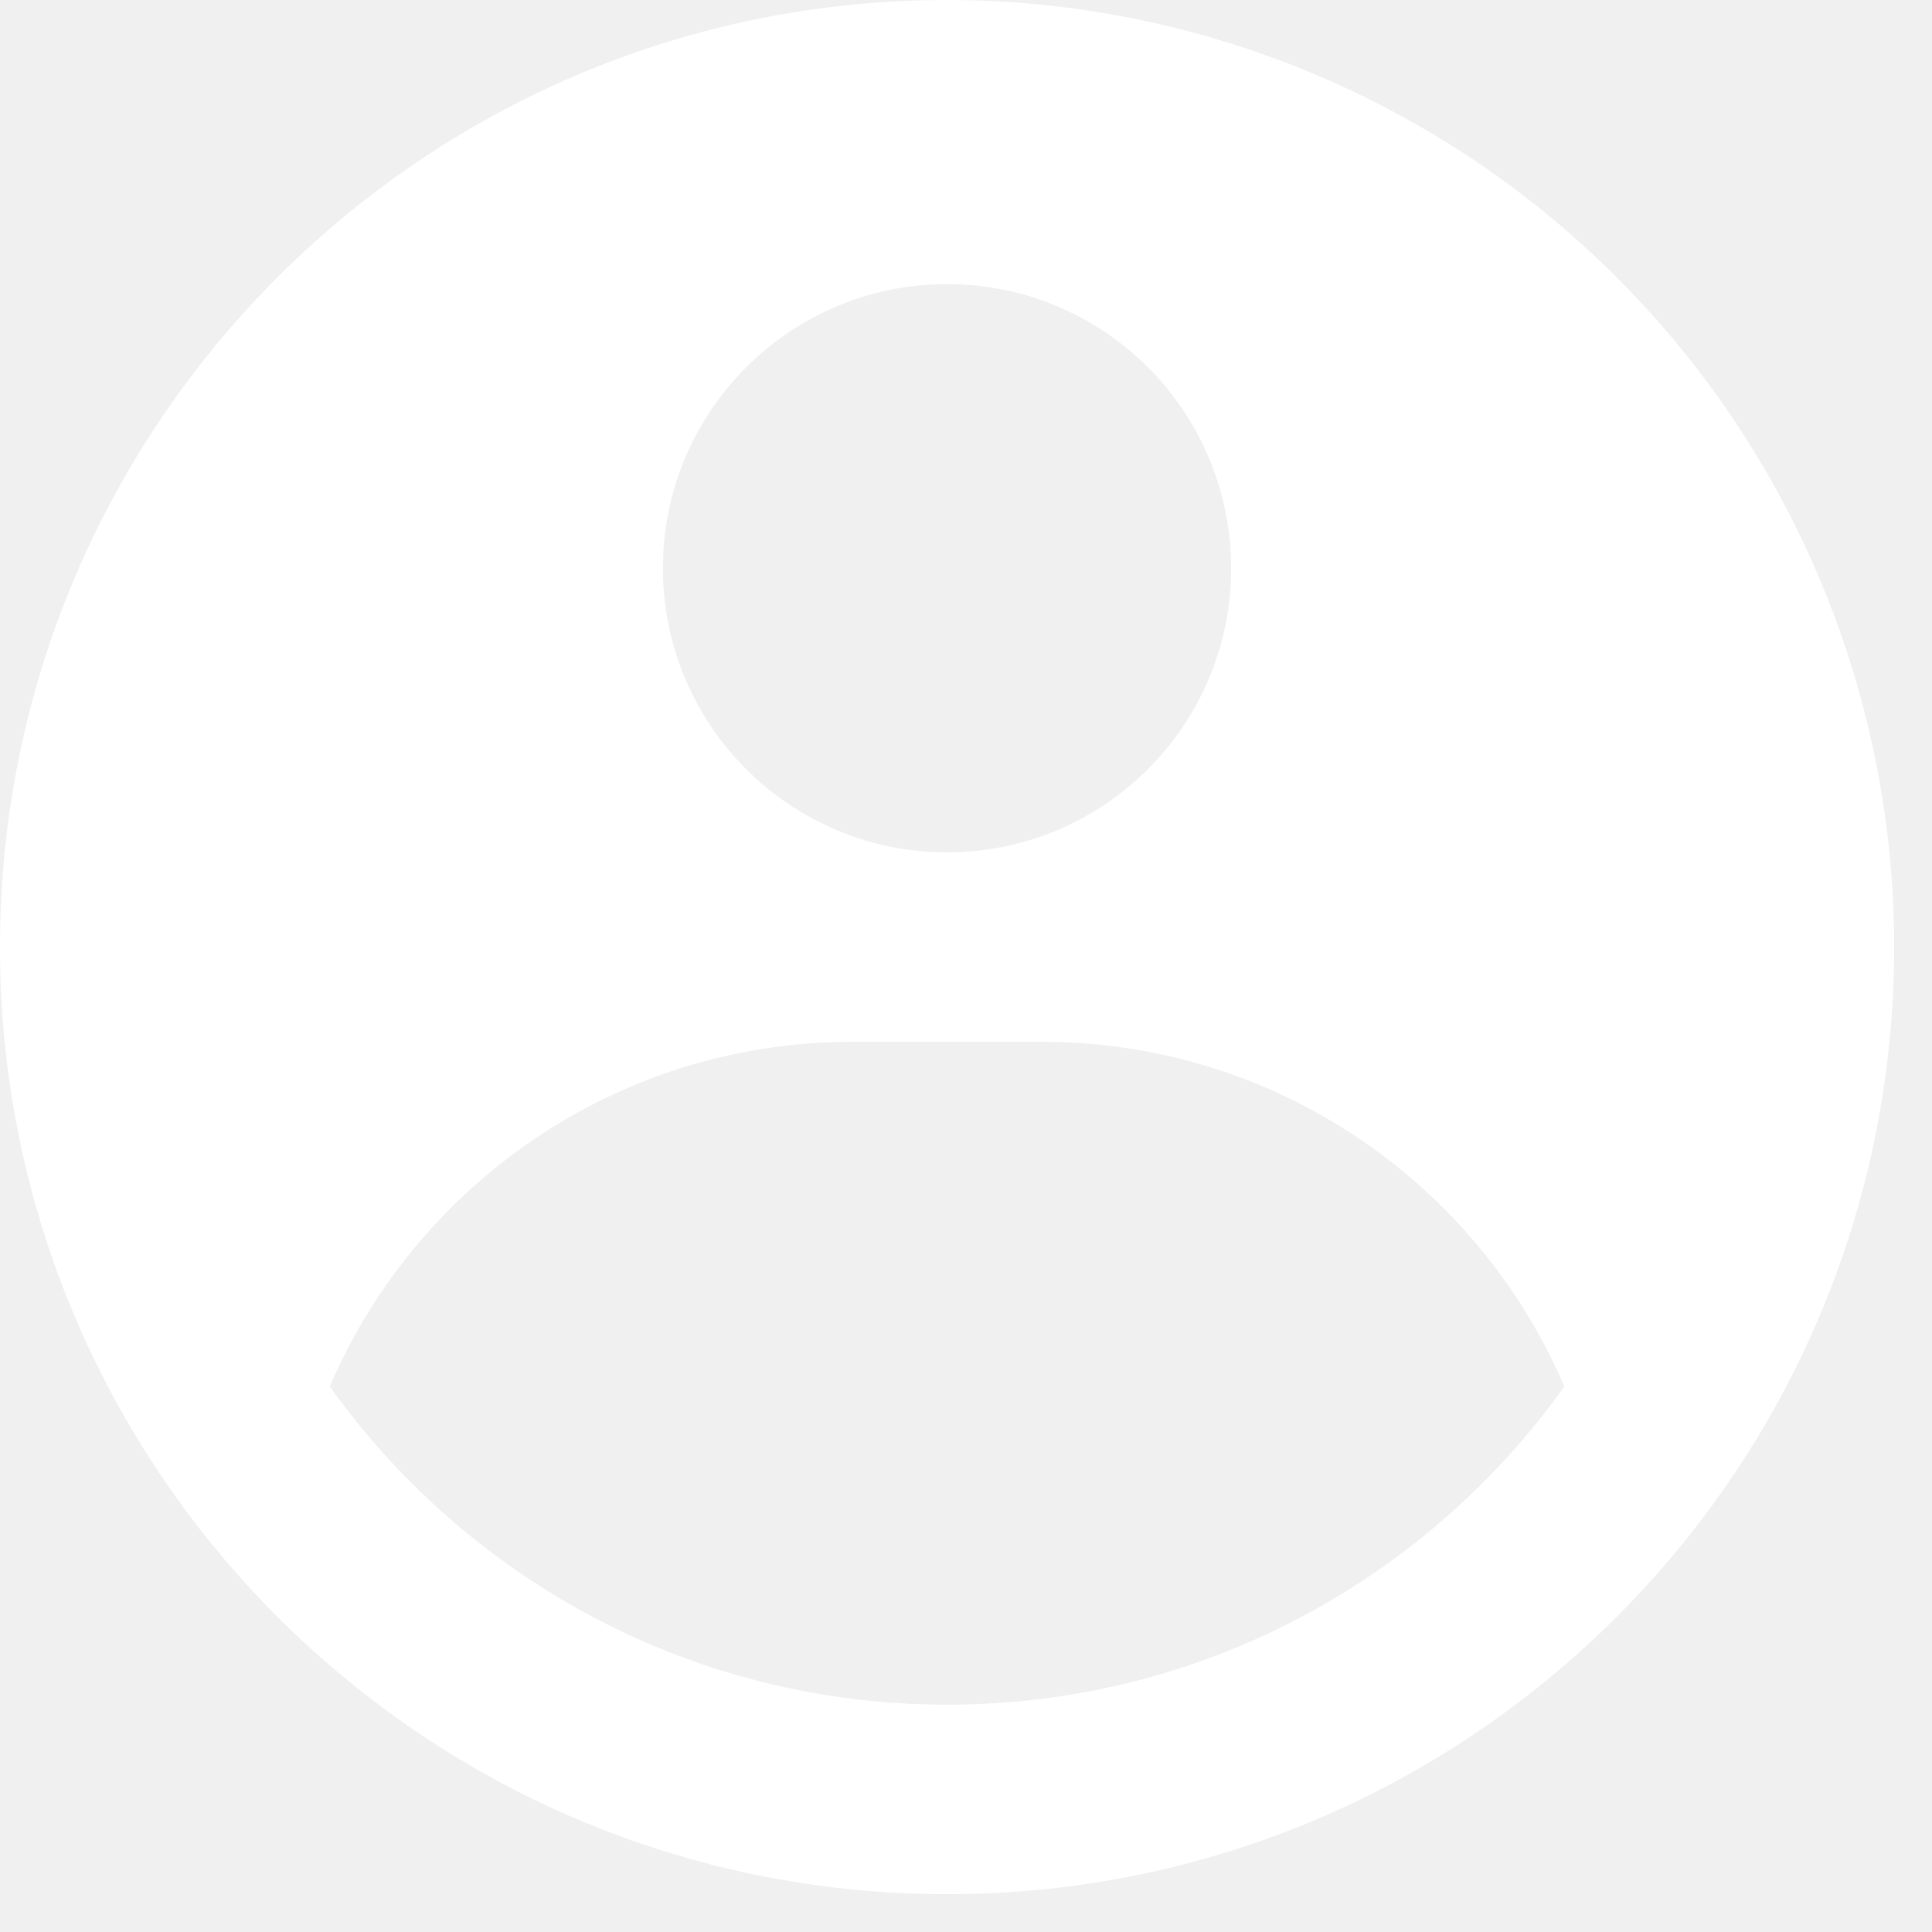
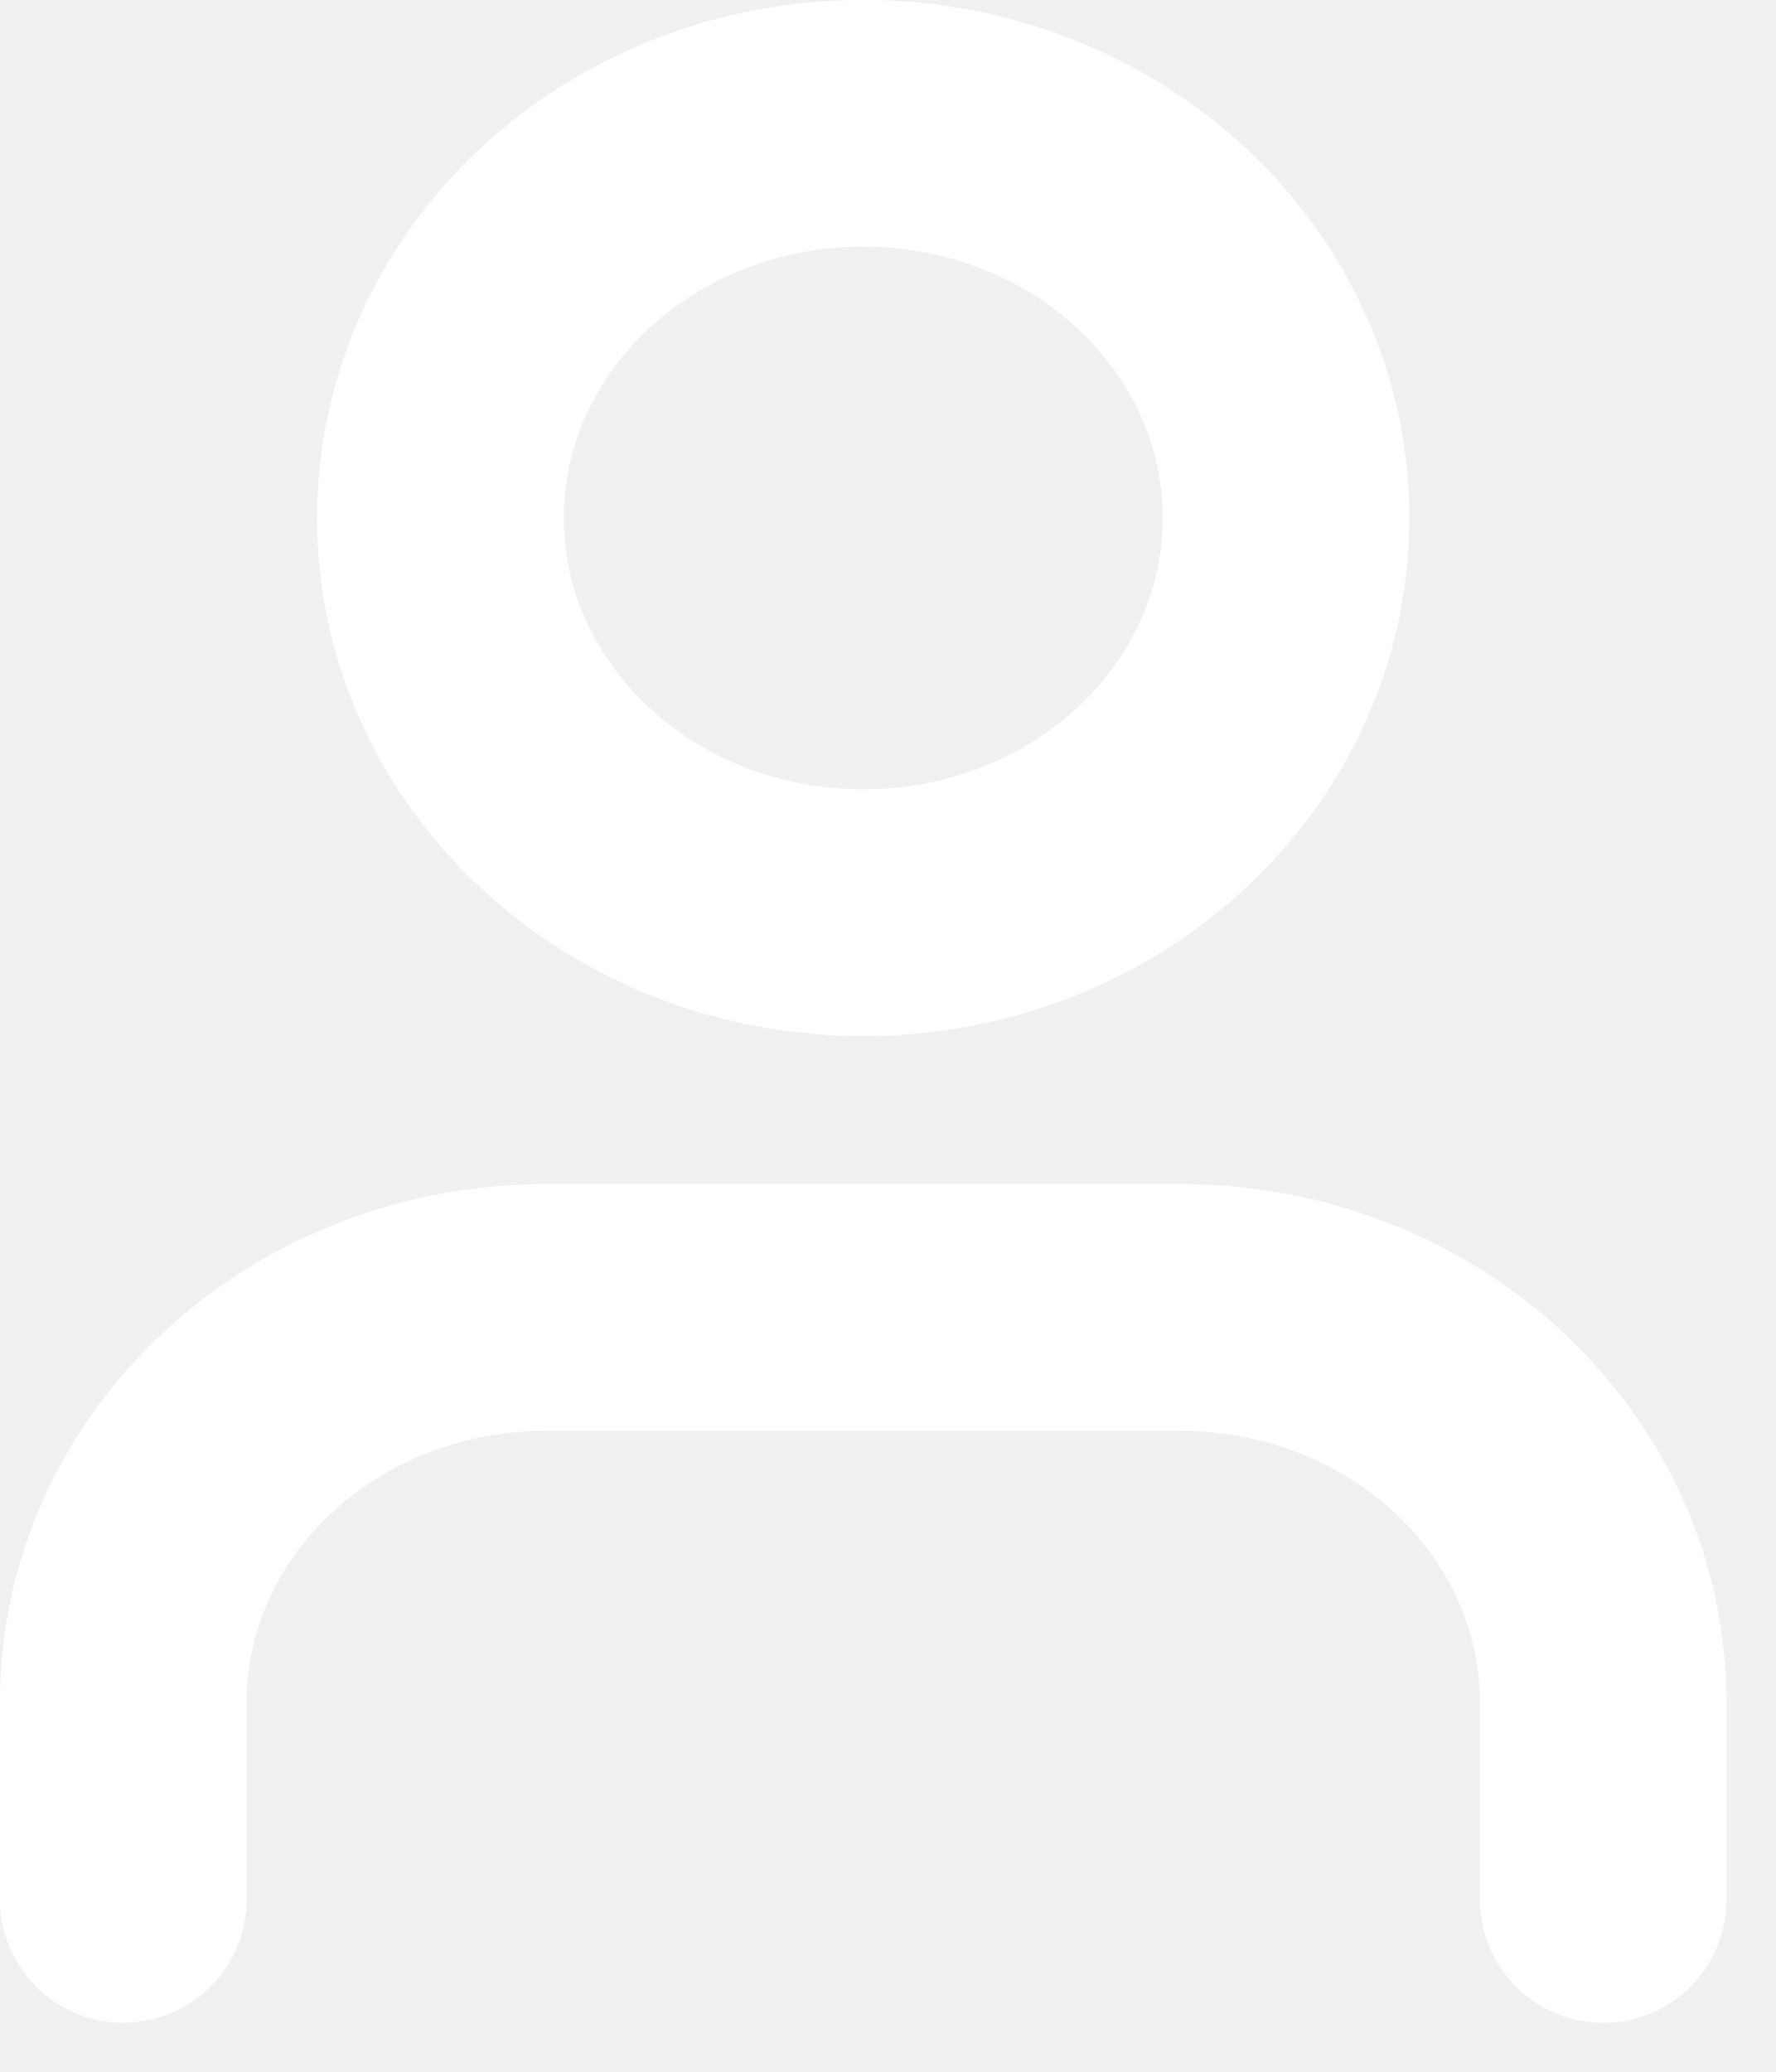
- <svg xmlns="http://www.w3.org/2000/svg" width="17" height="17" viewBox="0 0 17 17" fill="none">
-   <path fill-rule="evenodd" clip-rule="evenodd" d="M8.333 2.87554e-10C9.428 -9.09062e-06 10.511 0.216 11.522 0.634C12.533 1.053 13.452 1.667 14.226 2.441C15 3.215 15.614 4.133 16.032 5.144C16.451 6.155 16.667 7.239 16.667 8.333C16.667 12.936 12.936 16.667 8.333 16.667C3.731 16.667 0 12.936 0 8.333C0 3.731 3.731 2.87554e-10 8.333 2.87554e-10ZM9.167 9.167H7.5C5.437 9.167 3.666 10.416 2.902 12.2C4.111 13.895 6.093 15 8.333 15C10.574 15 12.556 13.895 13.765 12.2C13.001 10.416 11.23 9.167 9.167 9.167ZM8.333 2.5C6.953 2.5 5.833 3.619 5.833 5C5.833 6.381 6.953 7.5 8.333 7.5C9.714 7.5 10.833 6.381 10.833 5C10.833 3.619 9.714 2.5 8.333 2.5Z" fill="white" />
+ <svg xmlns="http://www.w3.org/2000/svg" width="12" height="14" viewBox="0 0 12 14" fill="none">
+   <path d="M10.833 12.834V11.5C10.833 10.793 10.532 10.115 9.996 9.615C9.461 9.114 8.734 8.834 7.976 8.834H3.69C2.933 8.834 2.206 9.114 1.67 9.615C1.134 10.115 0.833 10.793 0.833 11.5V12.834" stroke="white" stroke-width="1.667" stroke-linecap="round" stroke-linejoin="round" />
+   <path d="M5.833 6.167C7.411 6.167 8.69 4.973 8.69 3.5C8.69 2.027 7.411 0.833 5.833 0.833C4.255 0.833 2.976 2.027 2.976 3.5C2.976 4.973 4.255 6.167 5.833 6.167Z" stroke="white" stroke-width="1.667" stroke-linecap="round" stroke-linejoin="round" />
</svg>
